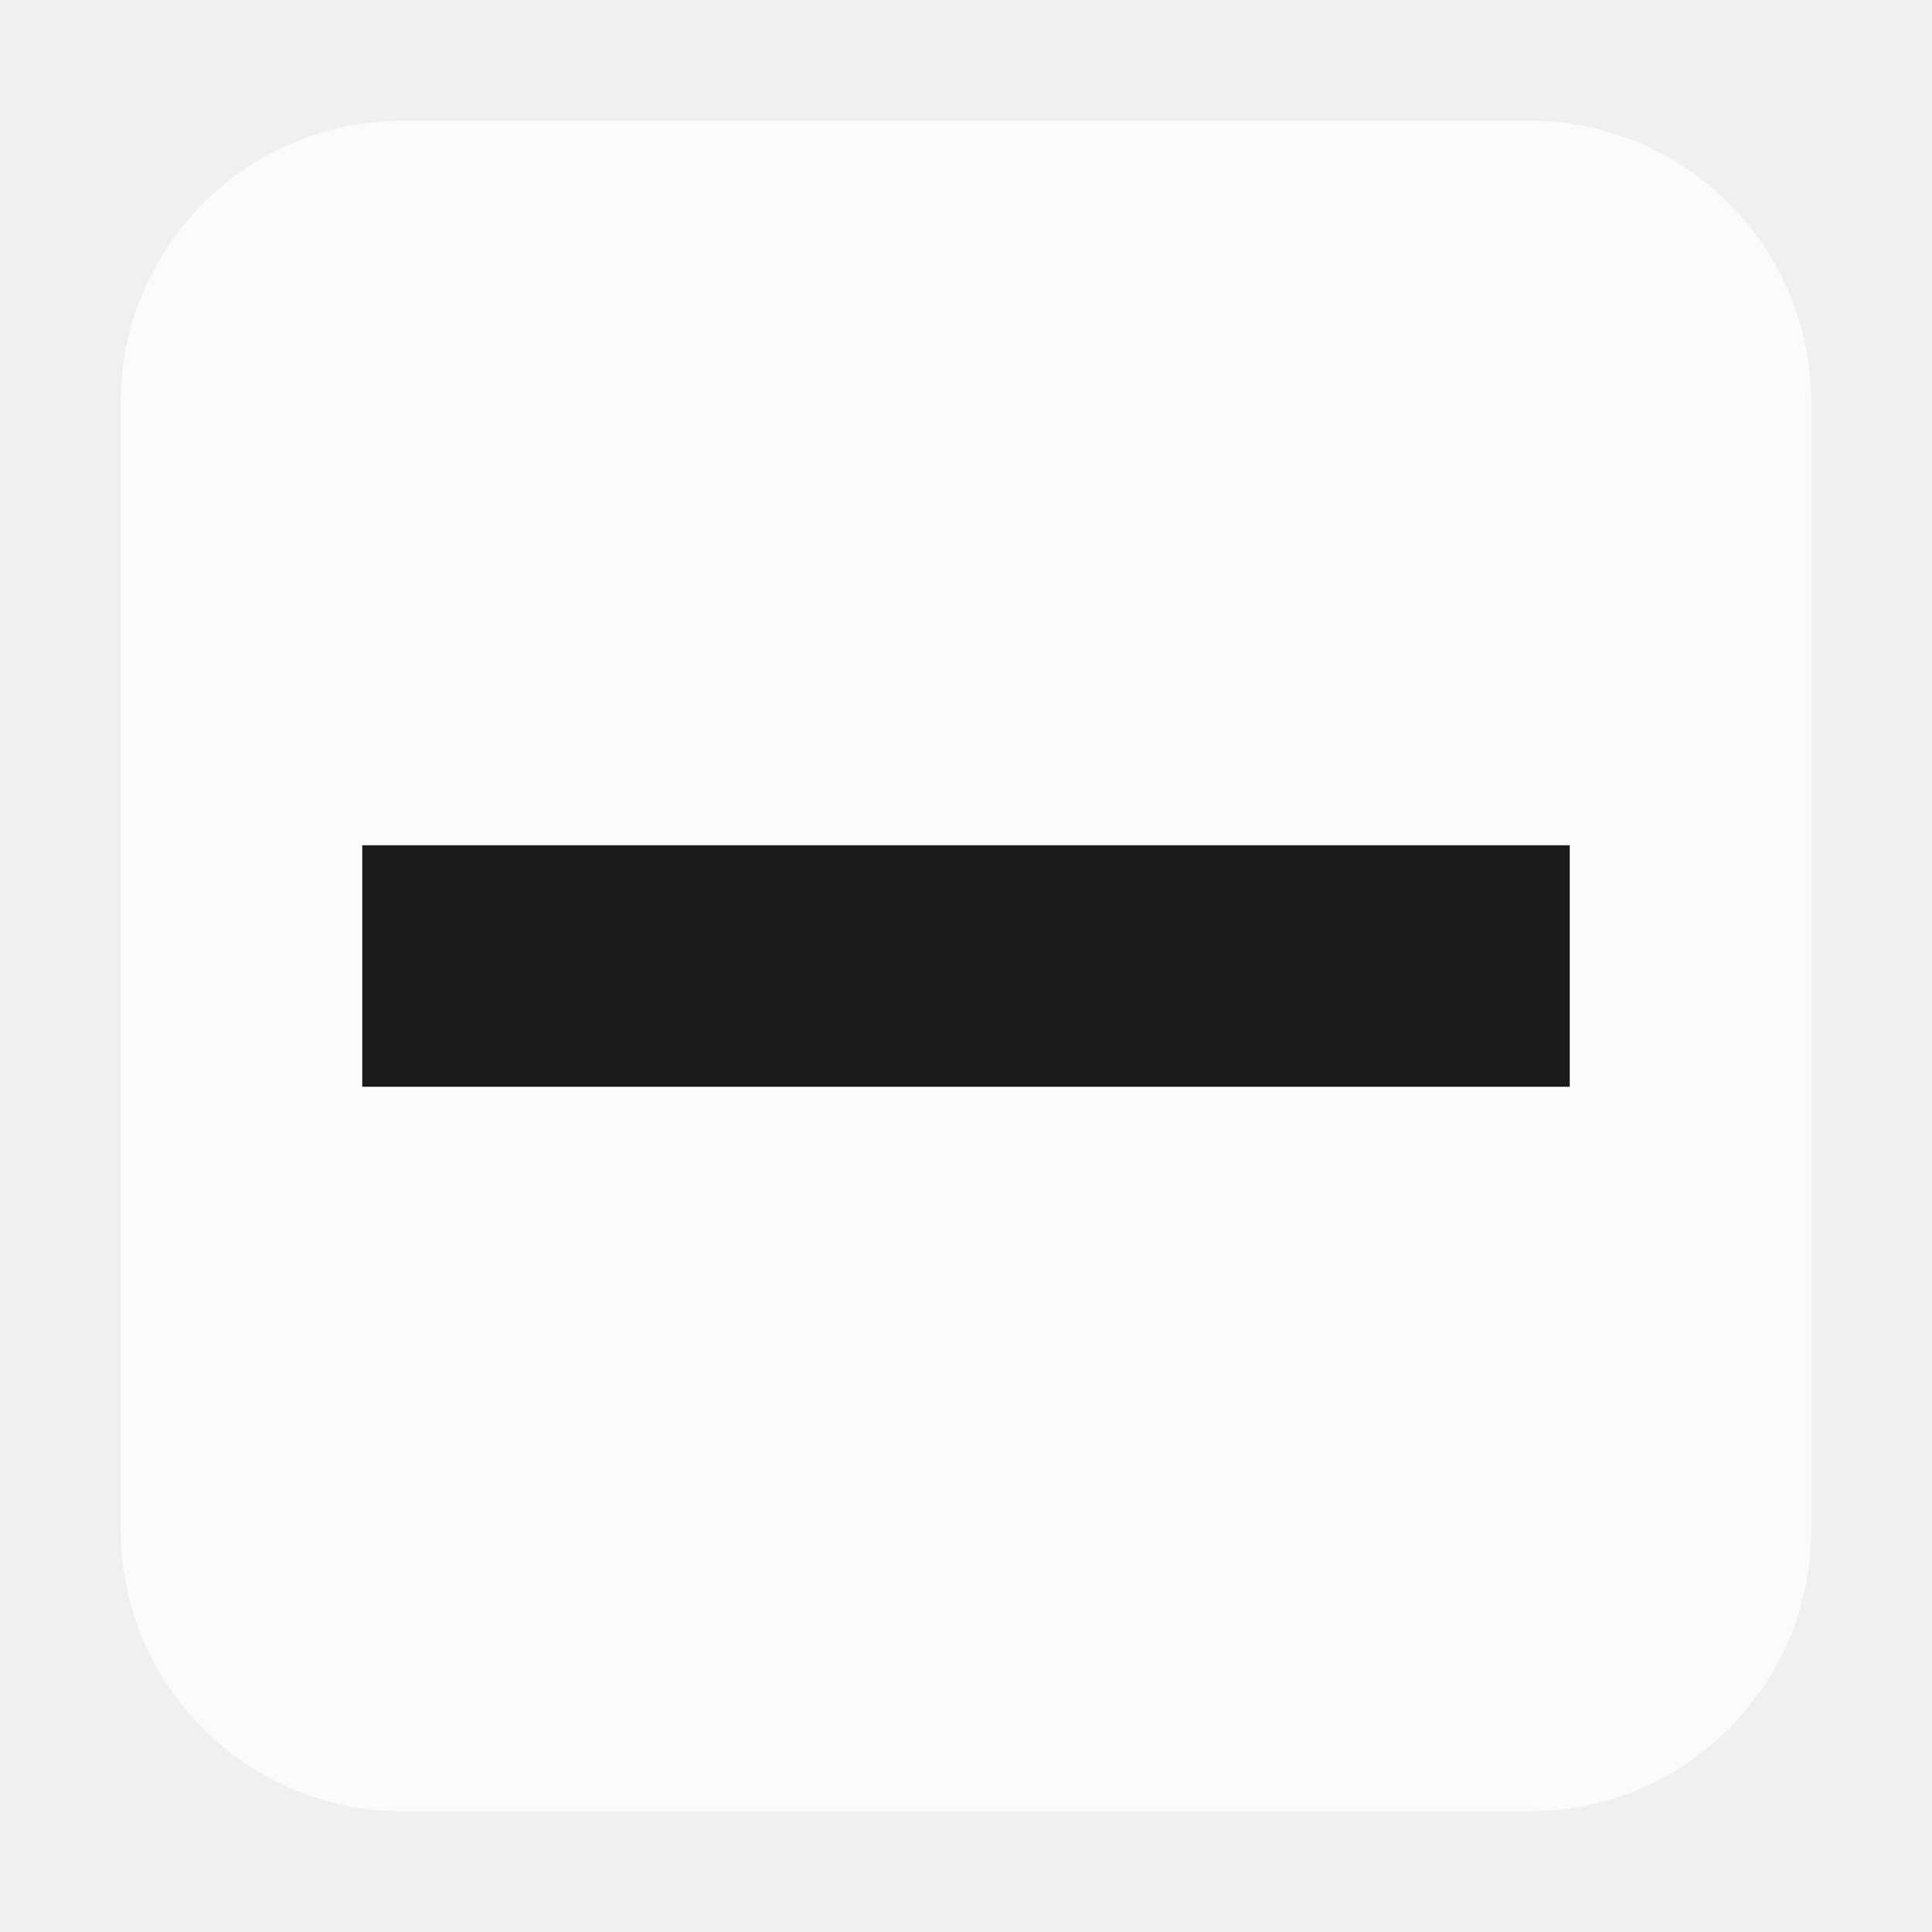
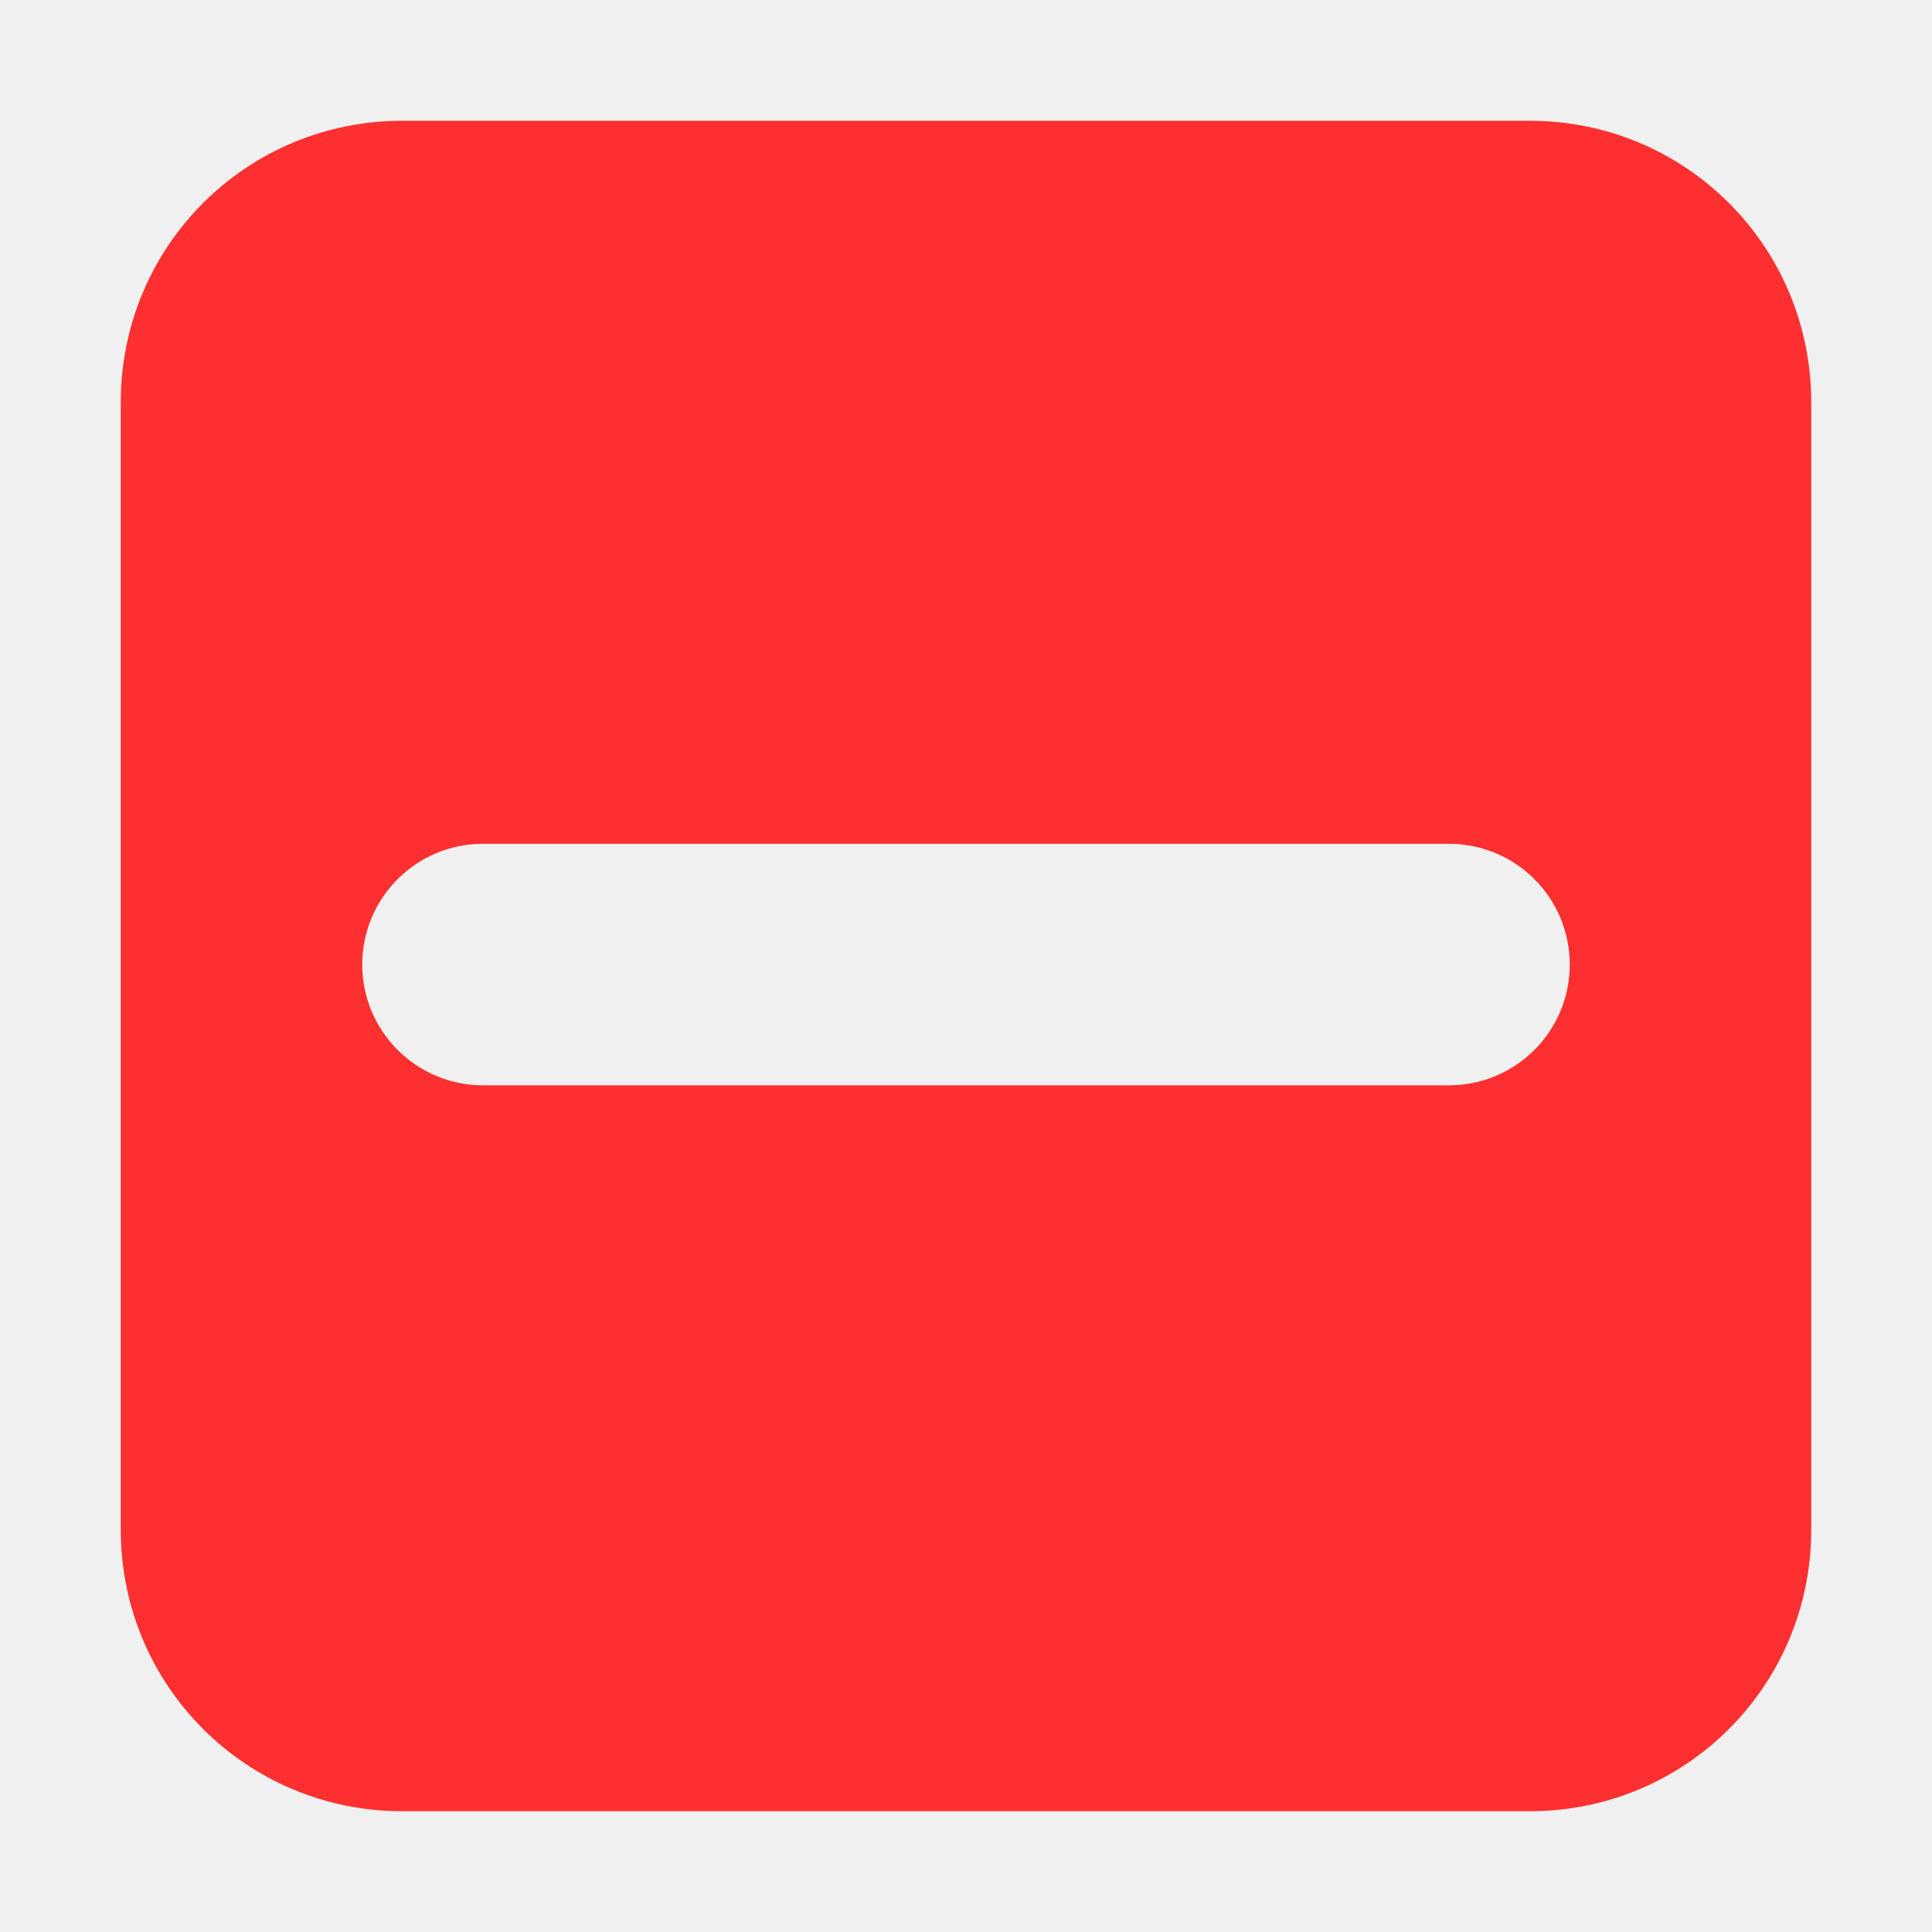
<svg xmlns="http://www.w3.org/2000/svg" width="16" height="16">
-   <rect width="14" height="14" x="1" y="1" fill="#fff" fill-opacity=".75" rx="2.333" />
-   <path fill="#1a1a1a" d="m3 7h10v2h-10z" />
+   <path fill="red" fill-opacity=".8" d="m3.332 1c-1.292 0-2.332 1.04-2.332 2.332v9.336c0 1.292 1.04 2.332 2.332 2.332h9.336c1.292 0 2.332-1.04 2.332-2.332v-9.336c0-1.292-1.04-2.332-2.332-2.332zm.668 5.988h8a1 1 0 0 1 1 1 1 1 0 0 1 -1 1h-8a1 1 0 0 1 -1-1 1 1 0 0 1 1-1z" />
</svg>
